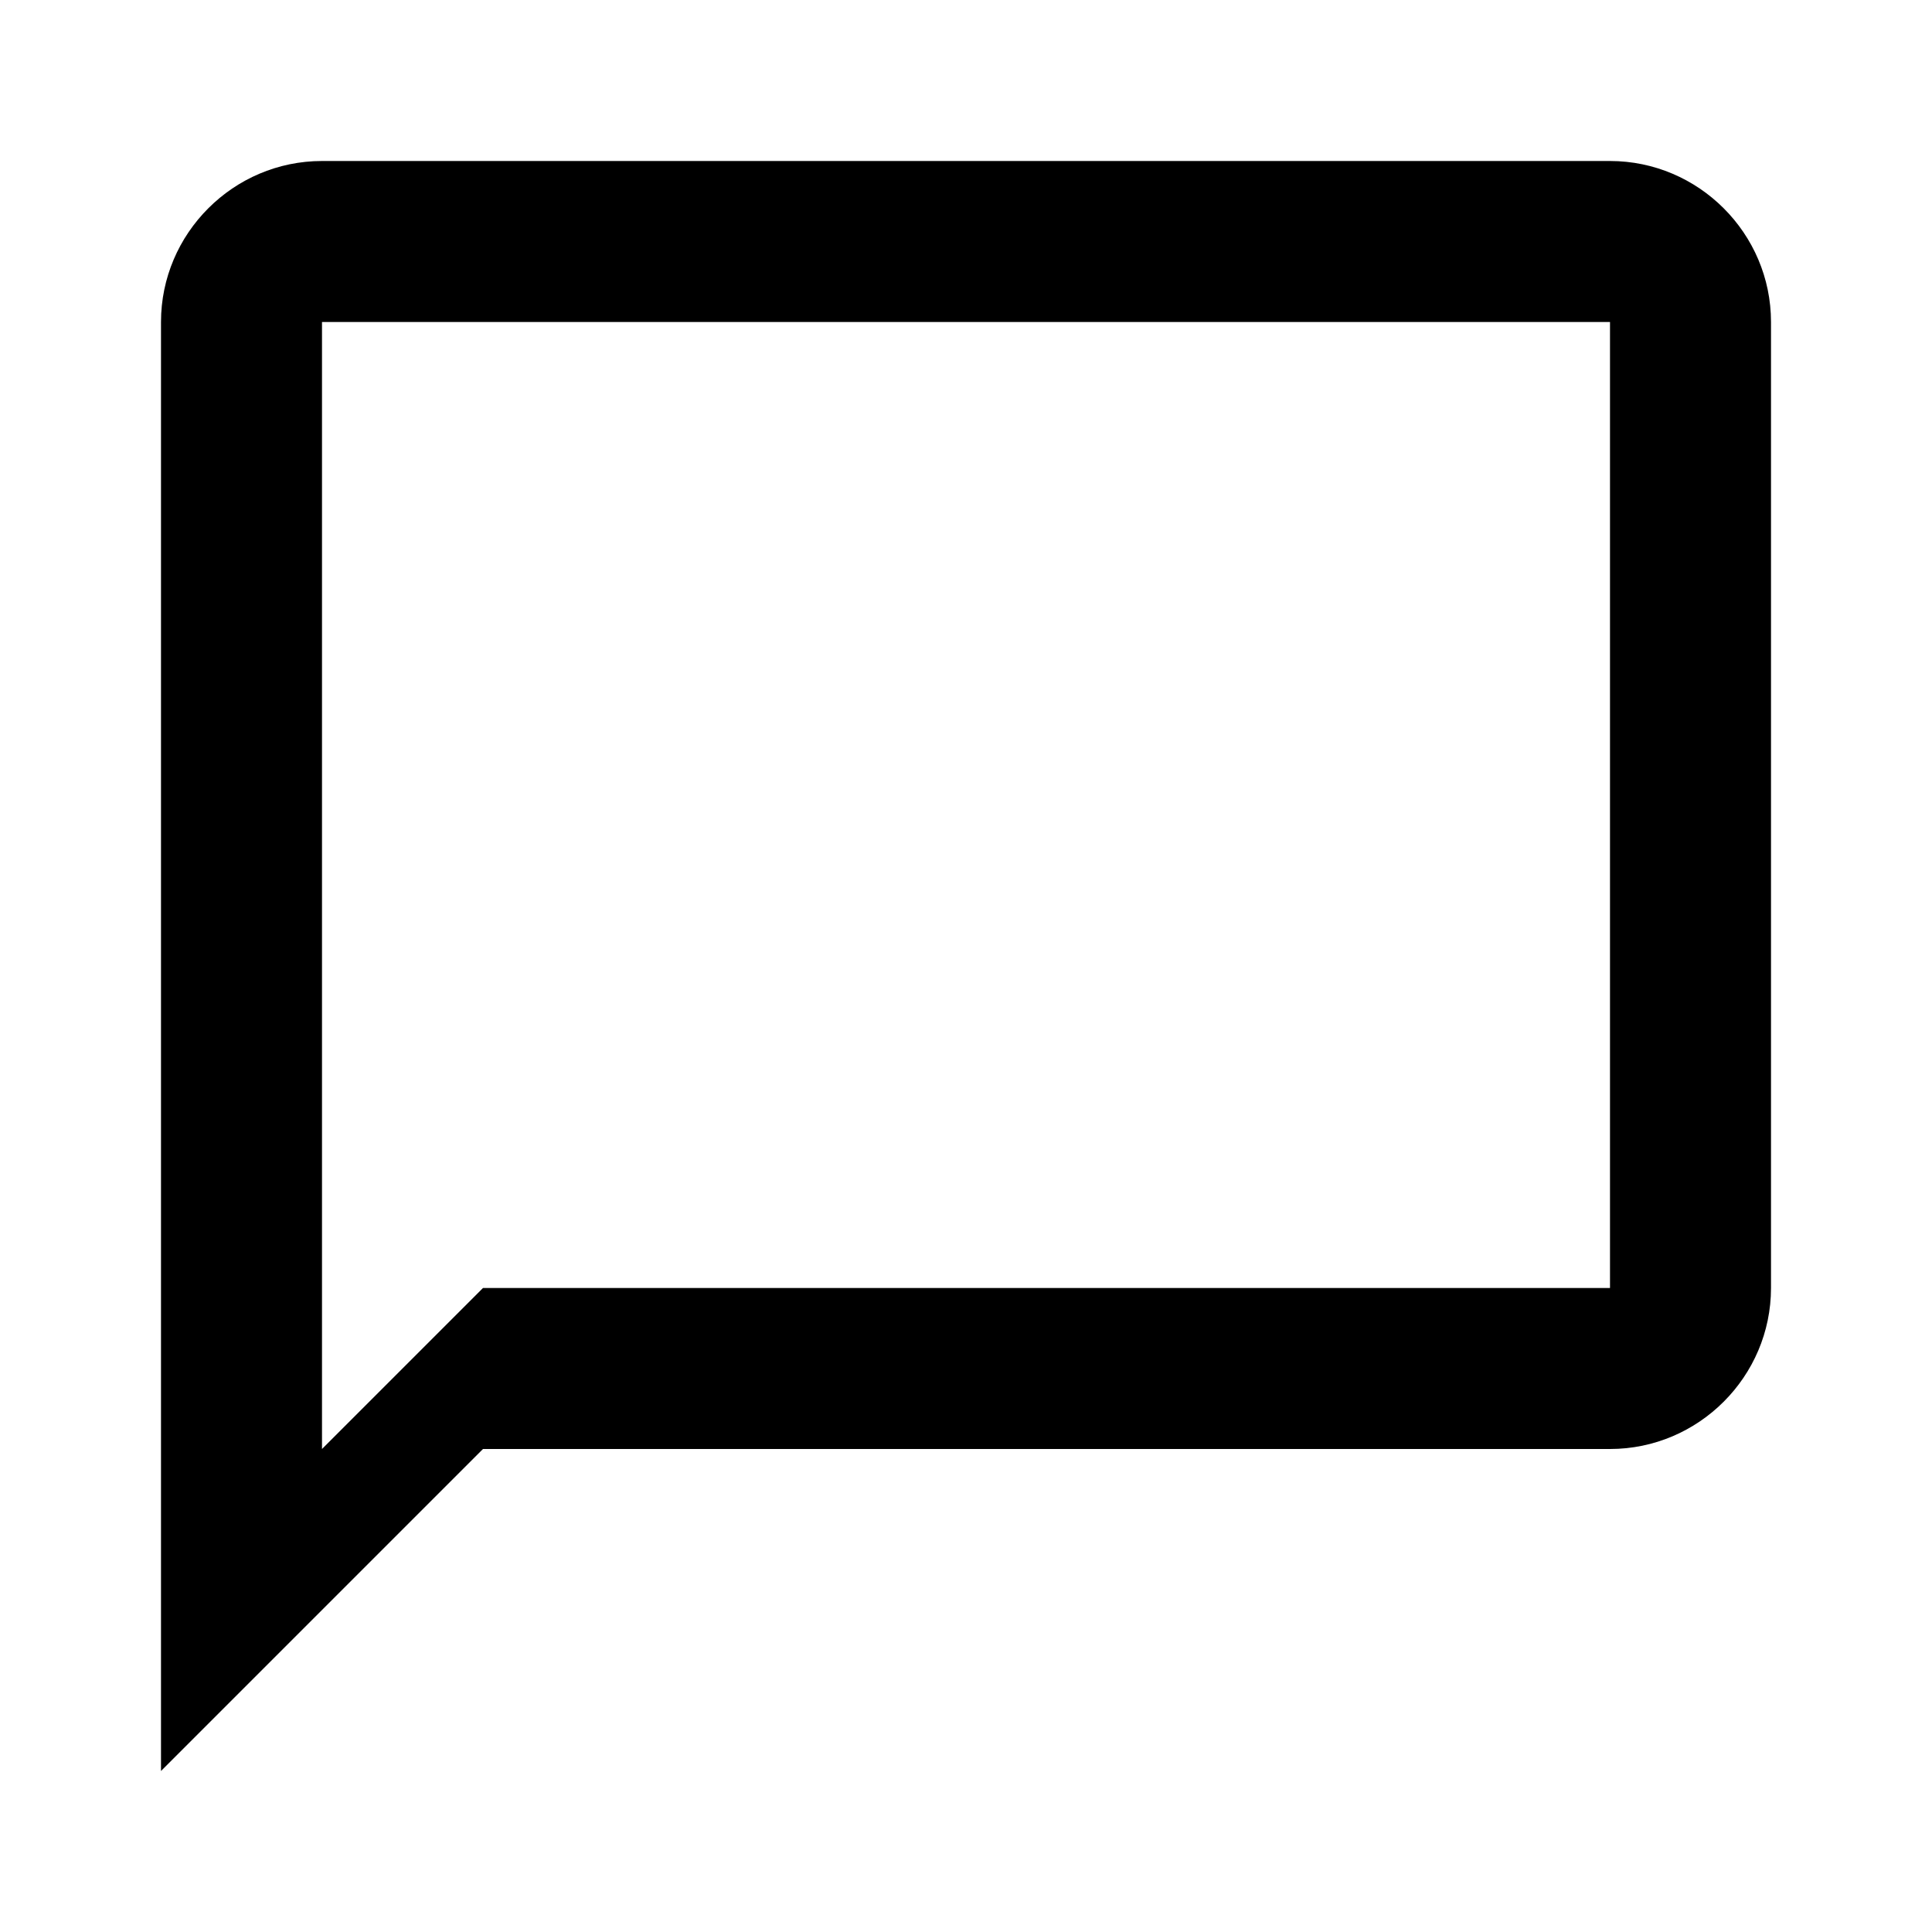
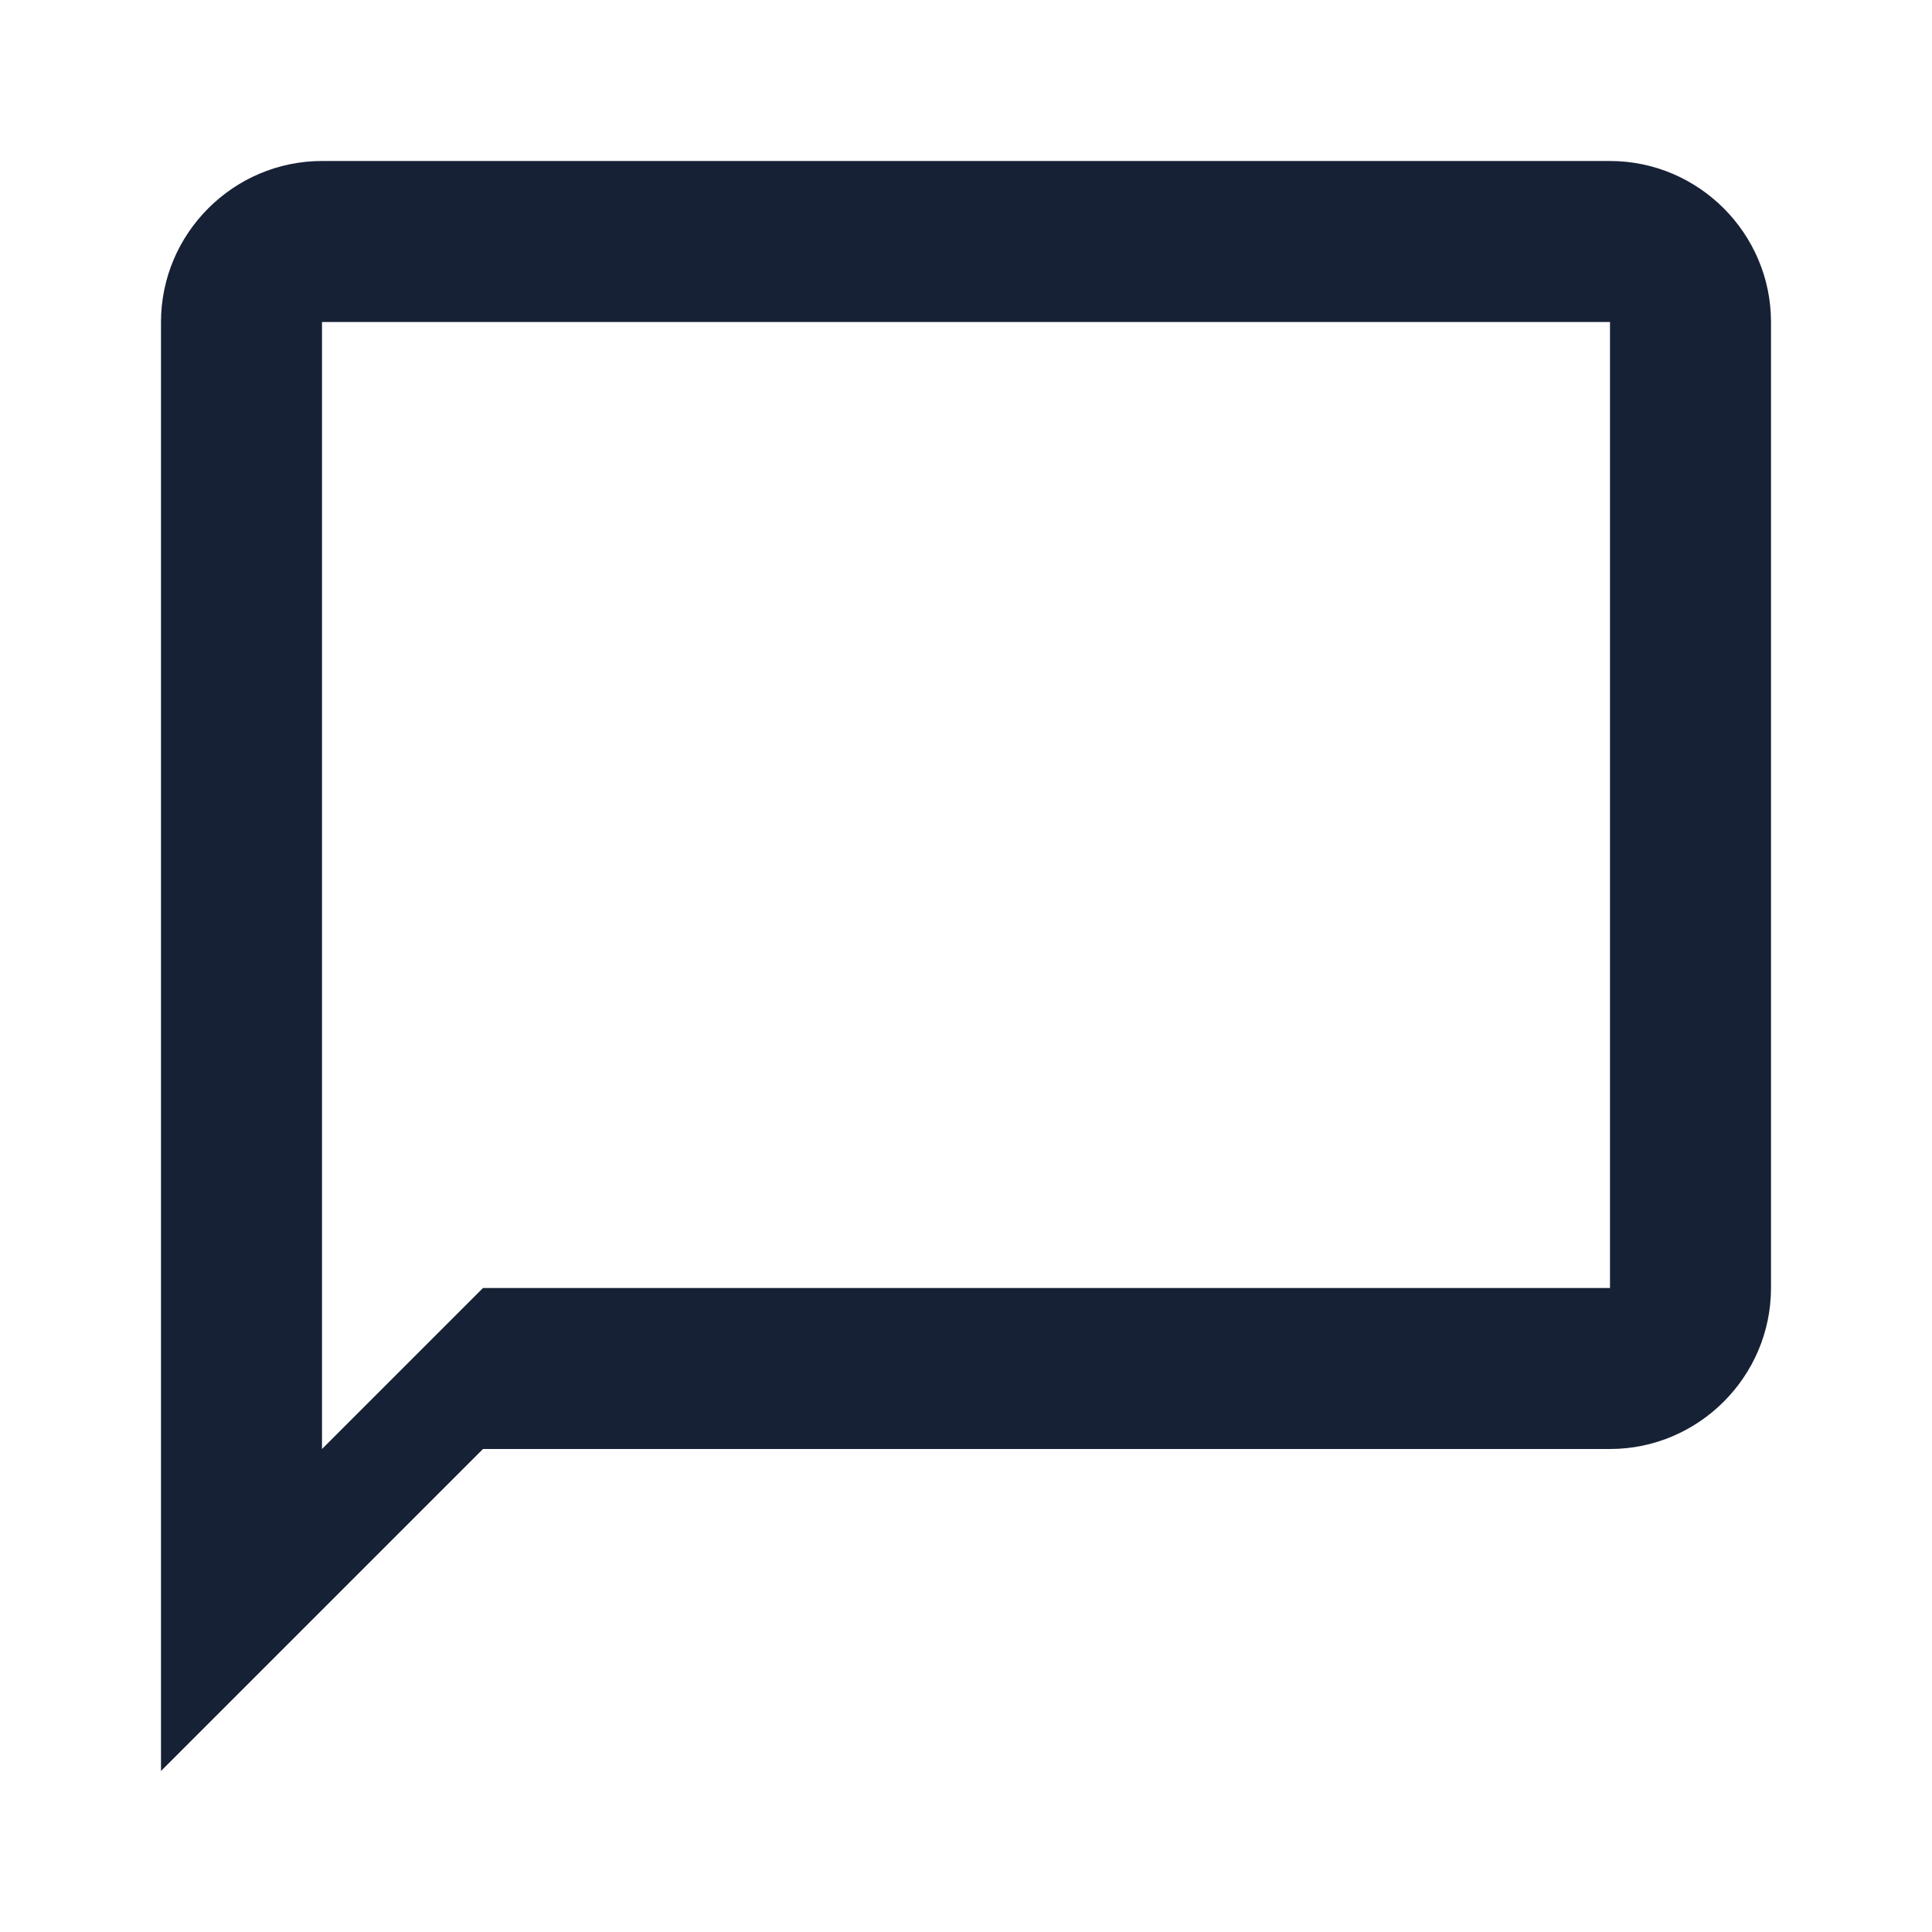
- <svg xmlns="http://www.w3.org/2000/svg" width="24" height="24" viewBox="0 0 24 24">
-   <path fill="none" d="M0 0h24v24H0V0z" />
-   <path d="M20 2H4c-1.1 0-2 .9-2 2v18l4-4h14c1.1 0 2-.9 2-2V4c0-1.1-.9-2-2-2zm0 14H6l-2 2V4h16v12z" />
+ <svg xmlns="http://www.w3.org/2000/svg" width="24" height="24">
+   <rect id="backgroundrect" width="100%" height="100%" x="0" y="0" fill="none" stroke="none" />
+   <g class="currentLayer" style="">
+     <path fill="none" d="M0 0h24v24H0V0z" id="svg_1" />
+     <path d="M20 2H4c-1.1 0-2 .9-2 2v18l4-4h14c1.1 0 2-.9 2-2V4c0-1.1-.9-2-2-2zm0 14H6l-2 2V4h16v12z" id="svg_2" class="selected" fill-opacity="1" fill="#172136" />
+   </g>
</svg>
